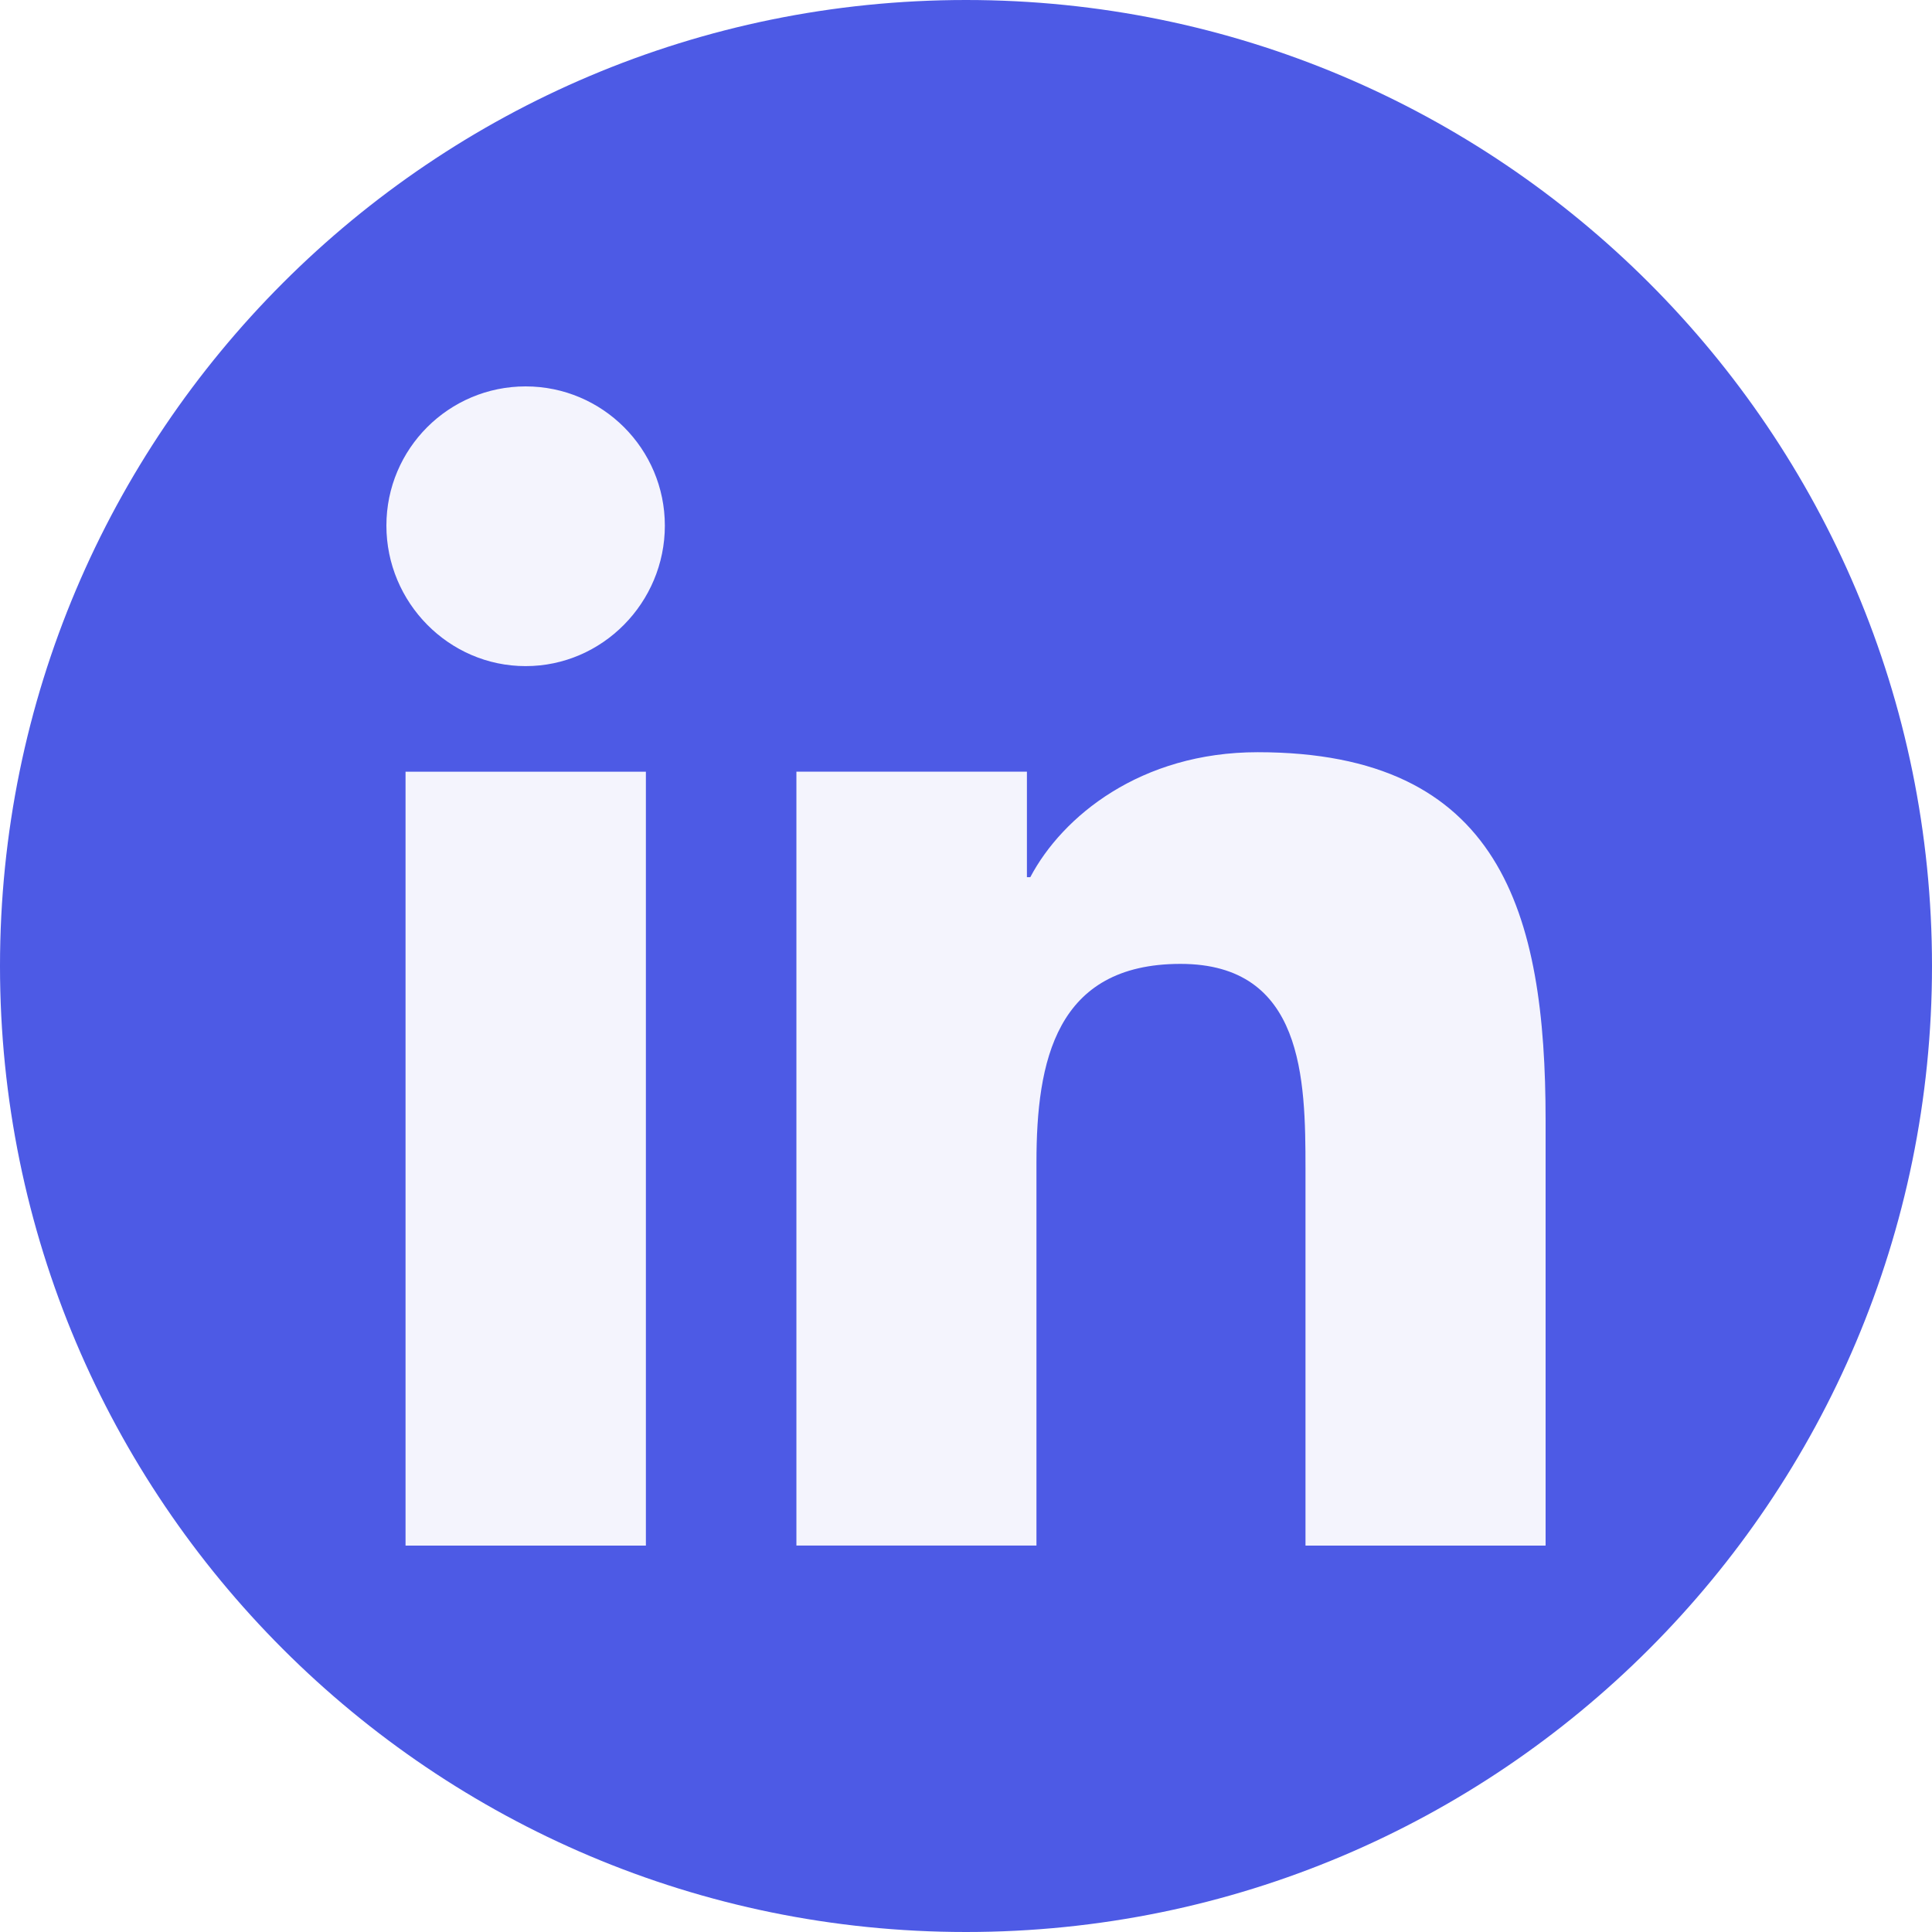
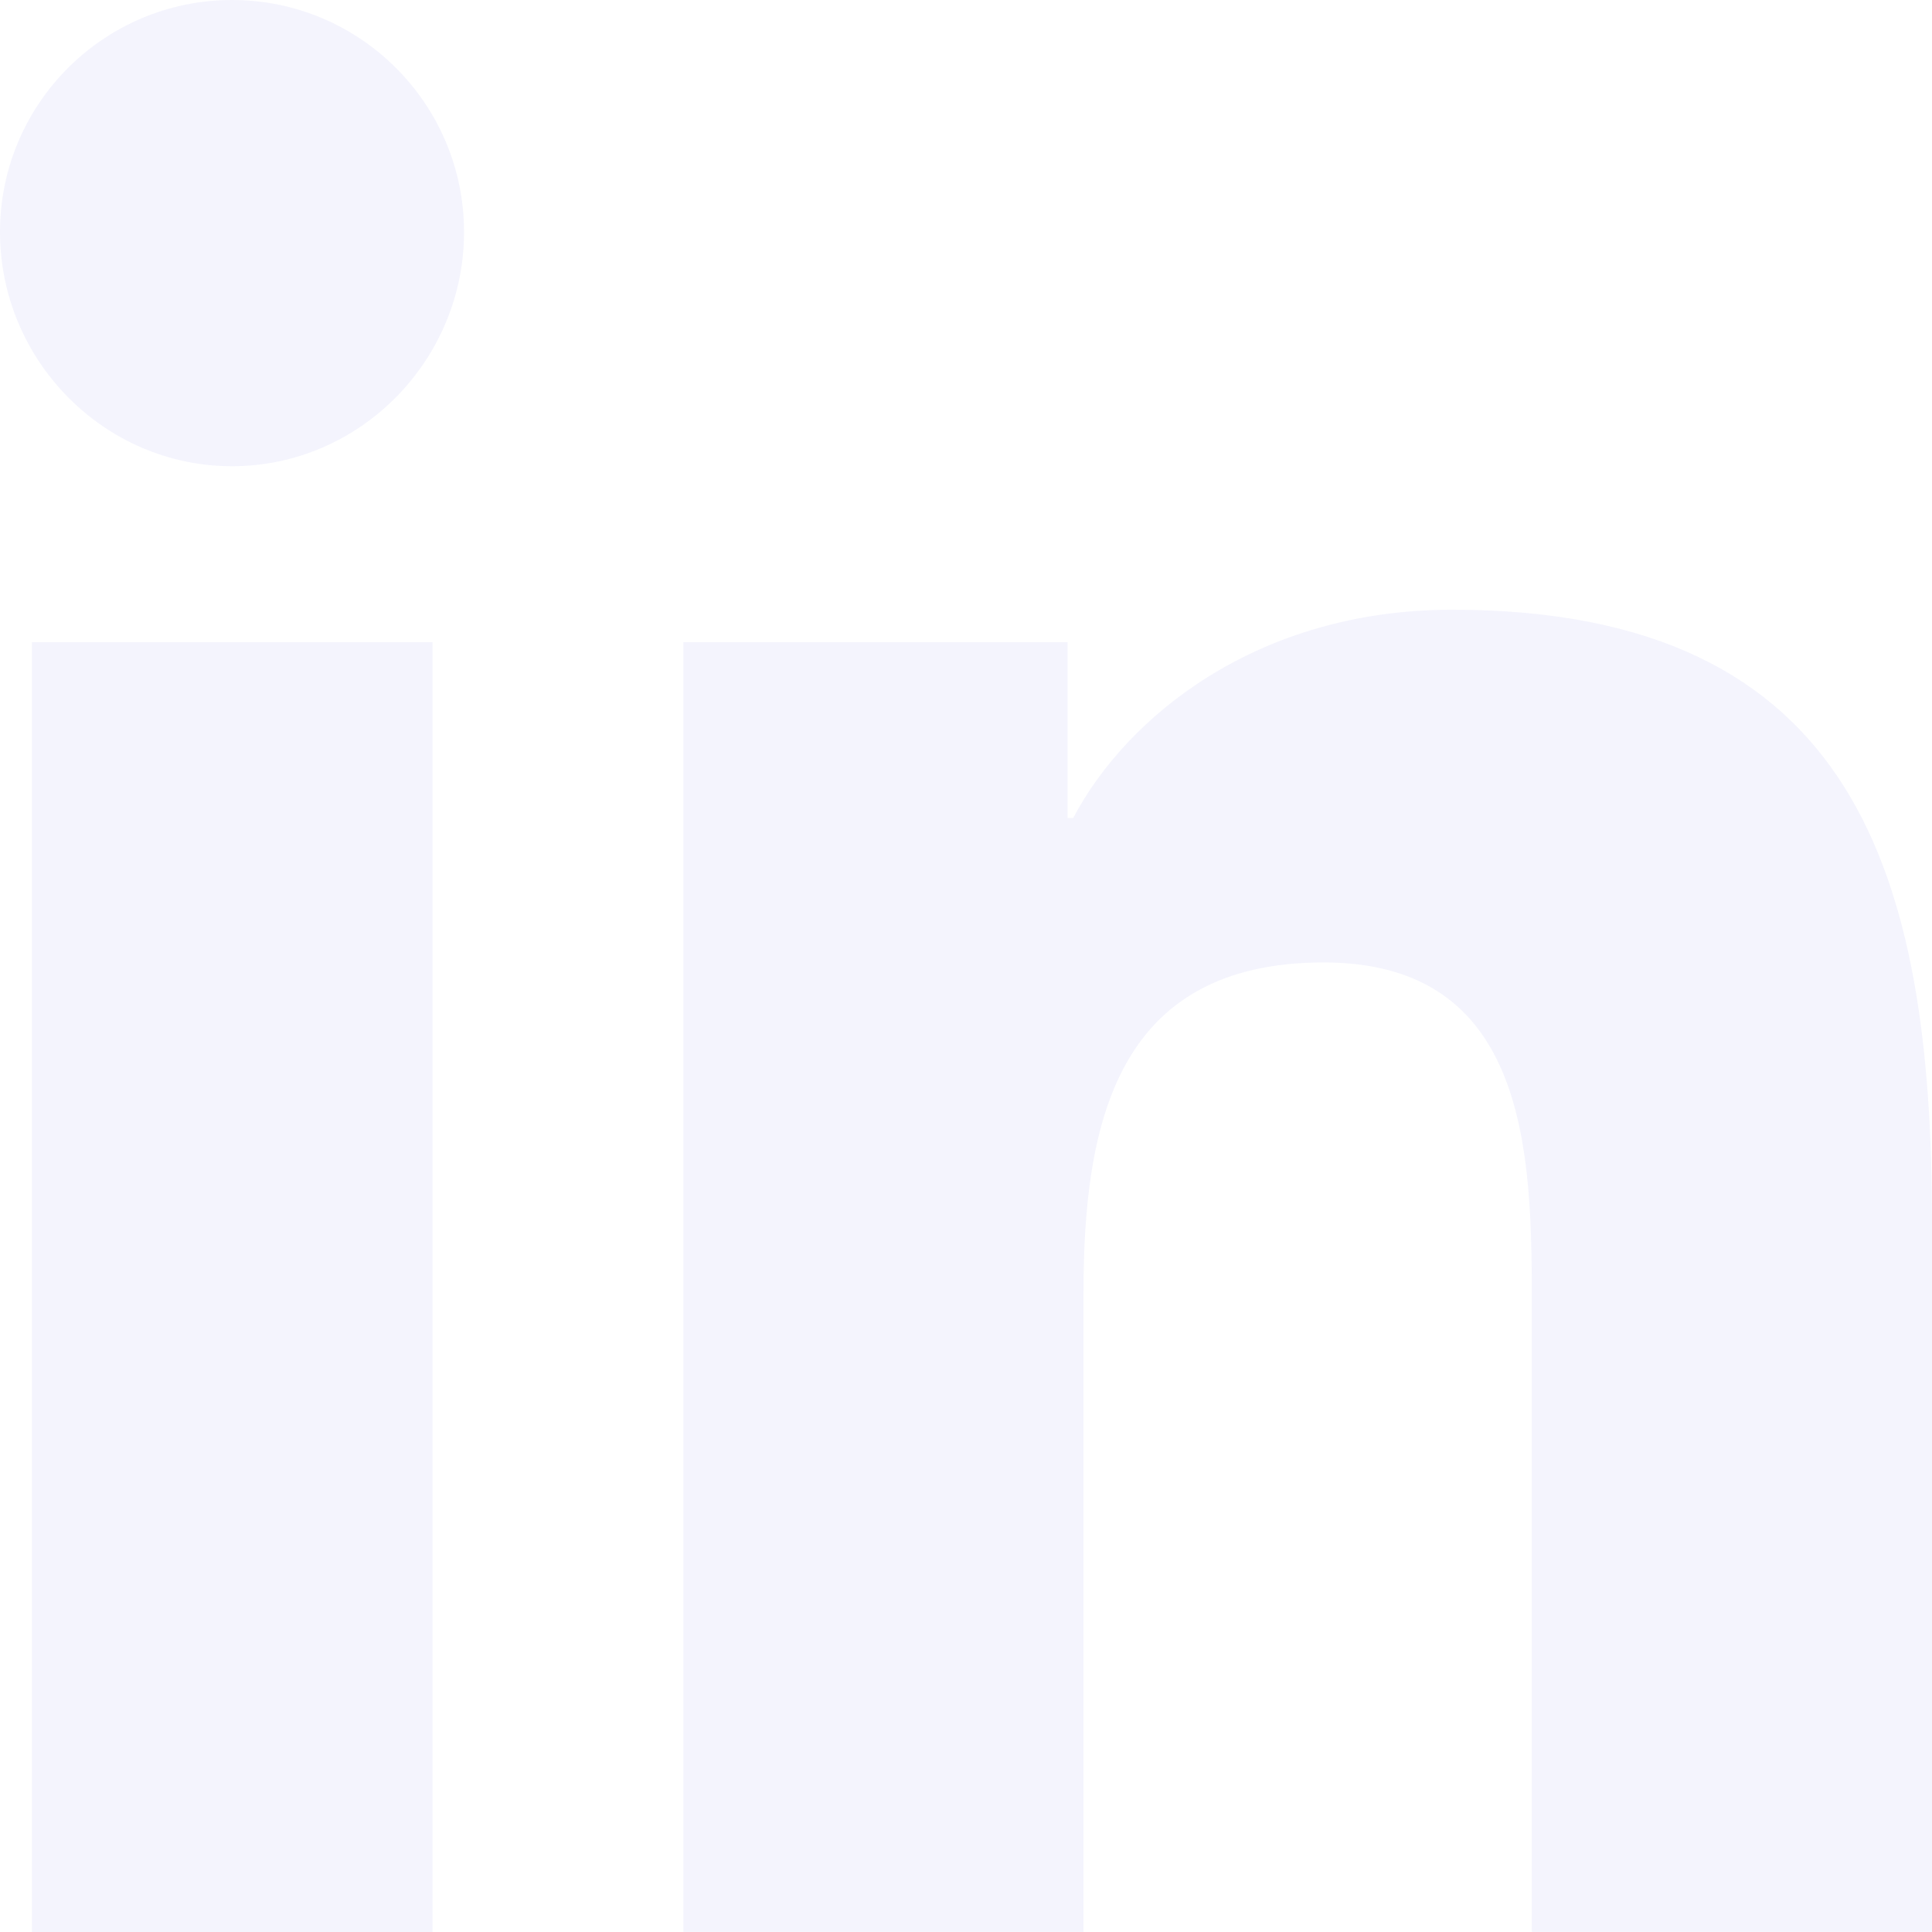
<svg xmlns="http://www.w3.org/2000/svg" version="1.1" width="32" height="32" viewBox="0 0 32 32">
-   <path fill="#4d5ae5" d="M32 16c0 4.418-1.791 8.418-4.686 11.314s-6.895 4.686-11.314 4.686c-4.418 0-8.418-1.791-11.314-4.686s-4.686-6.895-4.686-11.314c0-4.418 1.791-8.418 4.686-11.314s6.895-4.686 11.314-4.686c4.418 0 8.418 1.791 11.314 4.686s4.686 6.895 4.686 11.314z" />
-   <path fill="#f4f4fd" d="M25.595 25.6v-0.001h0.005v-7.042c0-3.445-0.742-6.098-4.769-6.098-1.936 0-3.235 1.062-3.766 2.070h-0.056v-1.748h-3.818v12.818h3.976v-6.347c0-1.671 0.317-3.287 2.386-3.287 2.039 0 2.070 1.907 2.070 3.394v6.241h3.972z" />
-   <path fill="#f4f4fd" d="M6.717 12.782h3.981v12.818h-3.981v-12.818z" />
-   <path fill="#f4f4fd" d="M8.706 6.4c-1.273 0-2.306 1.033-2.306 2.306s1.033 2.327 2.306 2.327c1.273 0 2.306-1.054 2.306-2.327s-1.034-2.306-2.306-2.306v0z" />
+   <path fill="#f4f4fd" d="M31.992 32v-0.001h0.008v-11.736c0-5.741-1.236-10.164-7.948-10.164-3.227 0-5.392 1.771-6.276 3.449h-0.093v-2.913h-6.364v21.364h6.627v-10.579c0-2.785 0.528-5.479 3.977-5.479 3.399 0 3.449 3.179 3.449 5.657v10.401h6.62z" />
+   <path fill="#f4f4fd" d="M0.528 10.636h6.635v21.364h-6.635v-21.364z" />
+   <path fill="#f4f4fd" d="M3.843 0c-2.121 0-3.843 1.721-3.843 3.843s1.721 3.879 3.843 3.879c2.121 0 3.843-1.757 3.843-3.879-0.001-2.121-1.723-3.843-3.843-3.843v0z" />
</svg>
